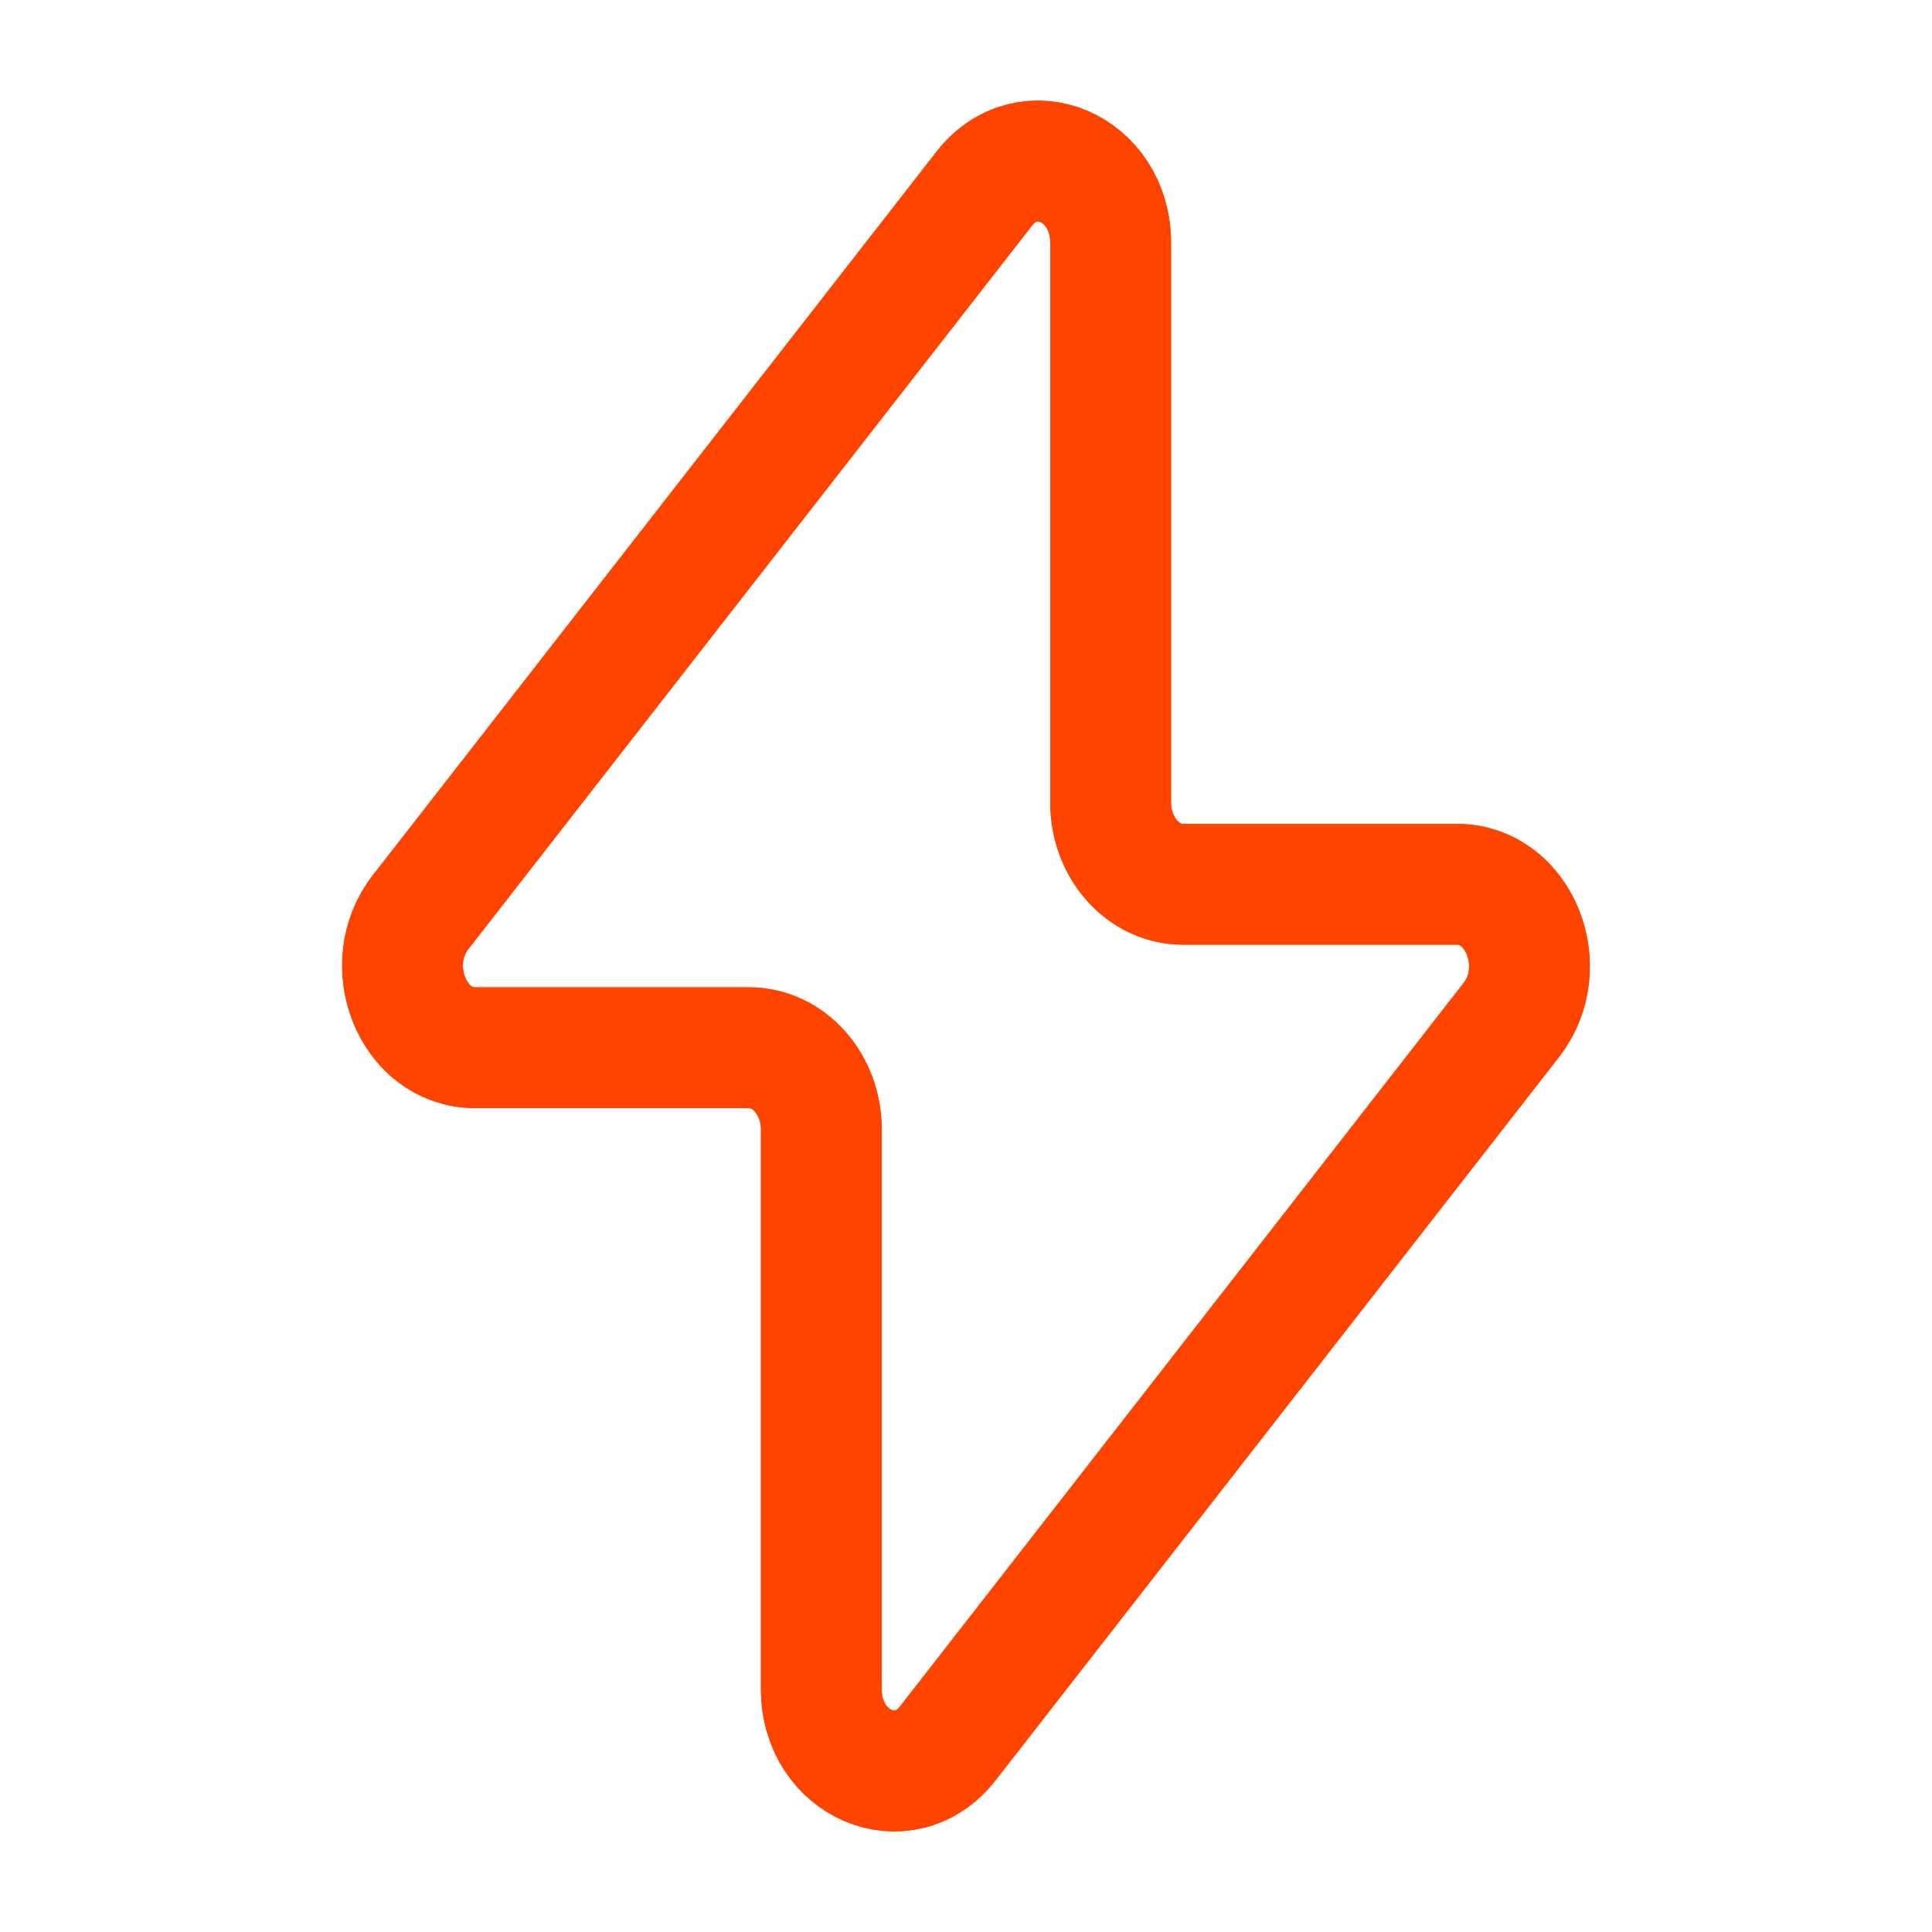
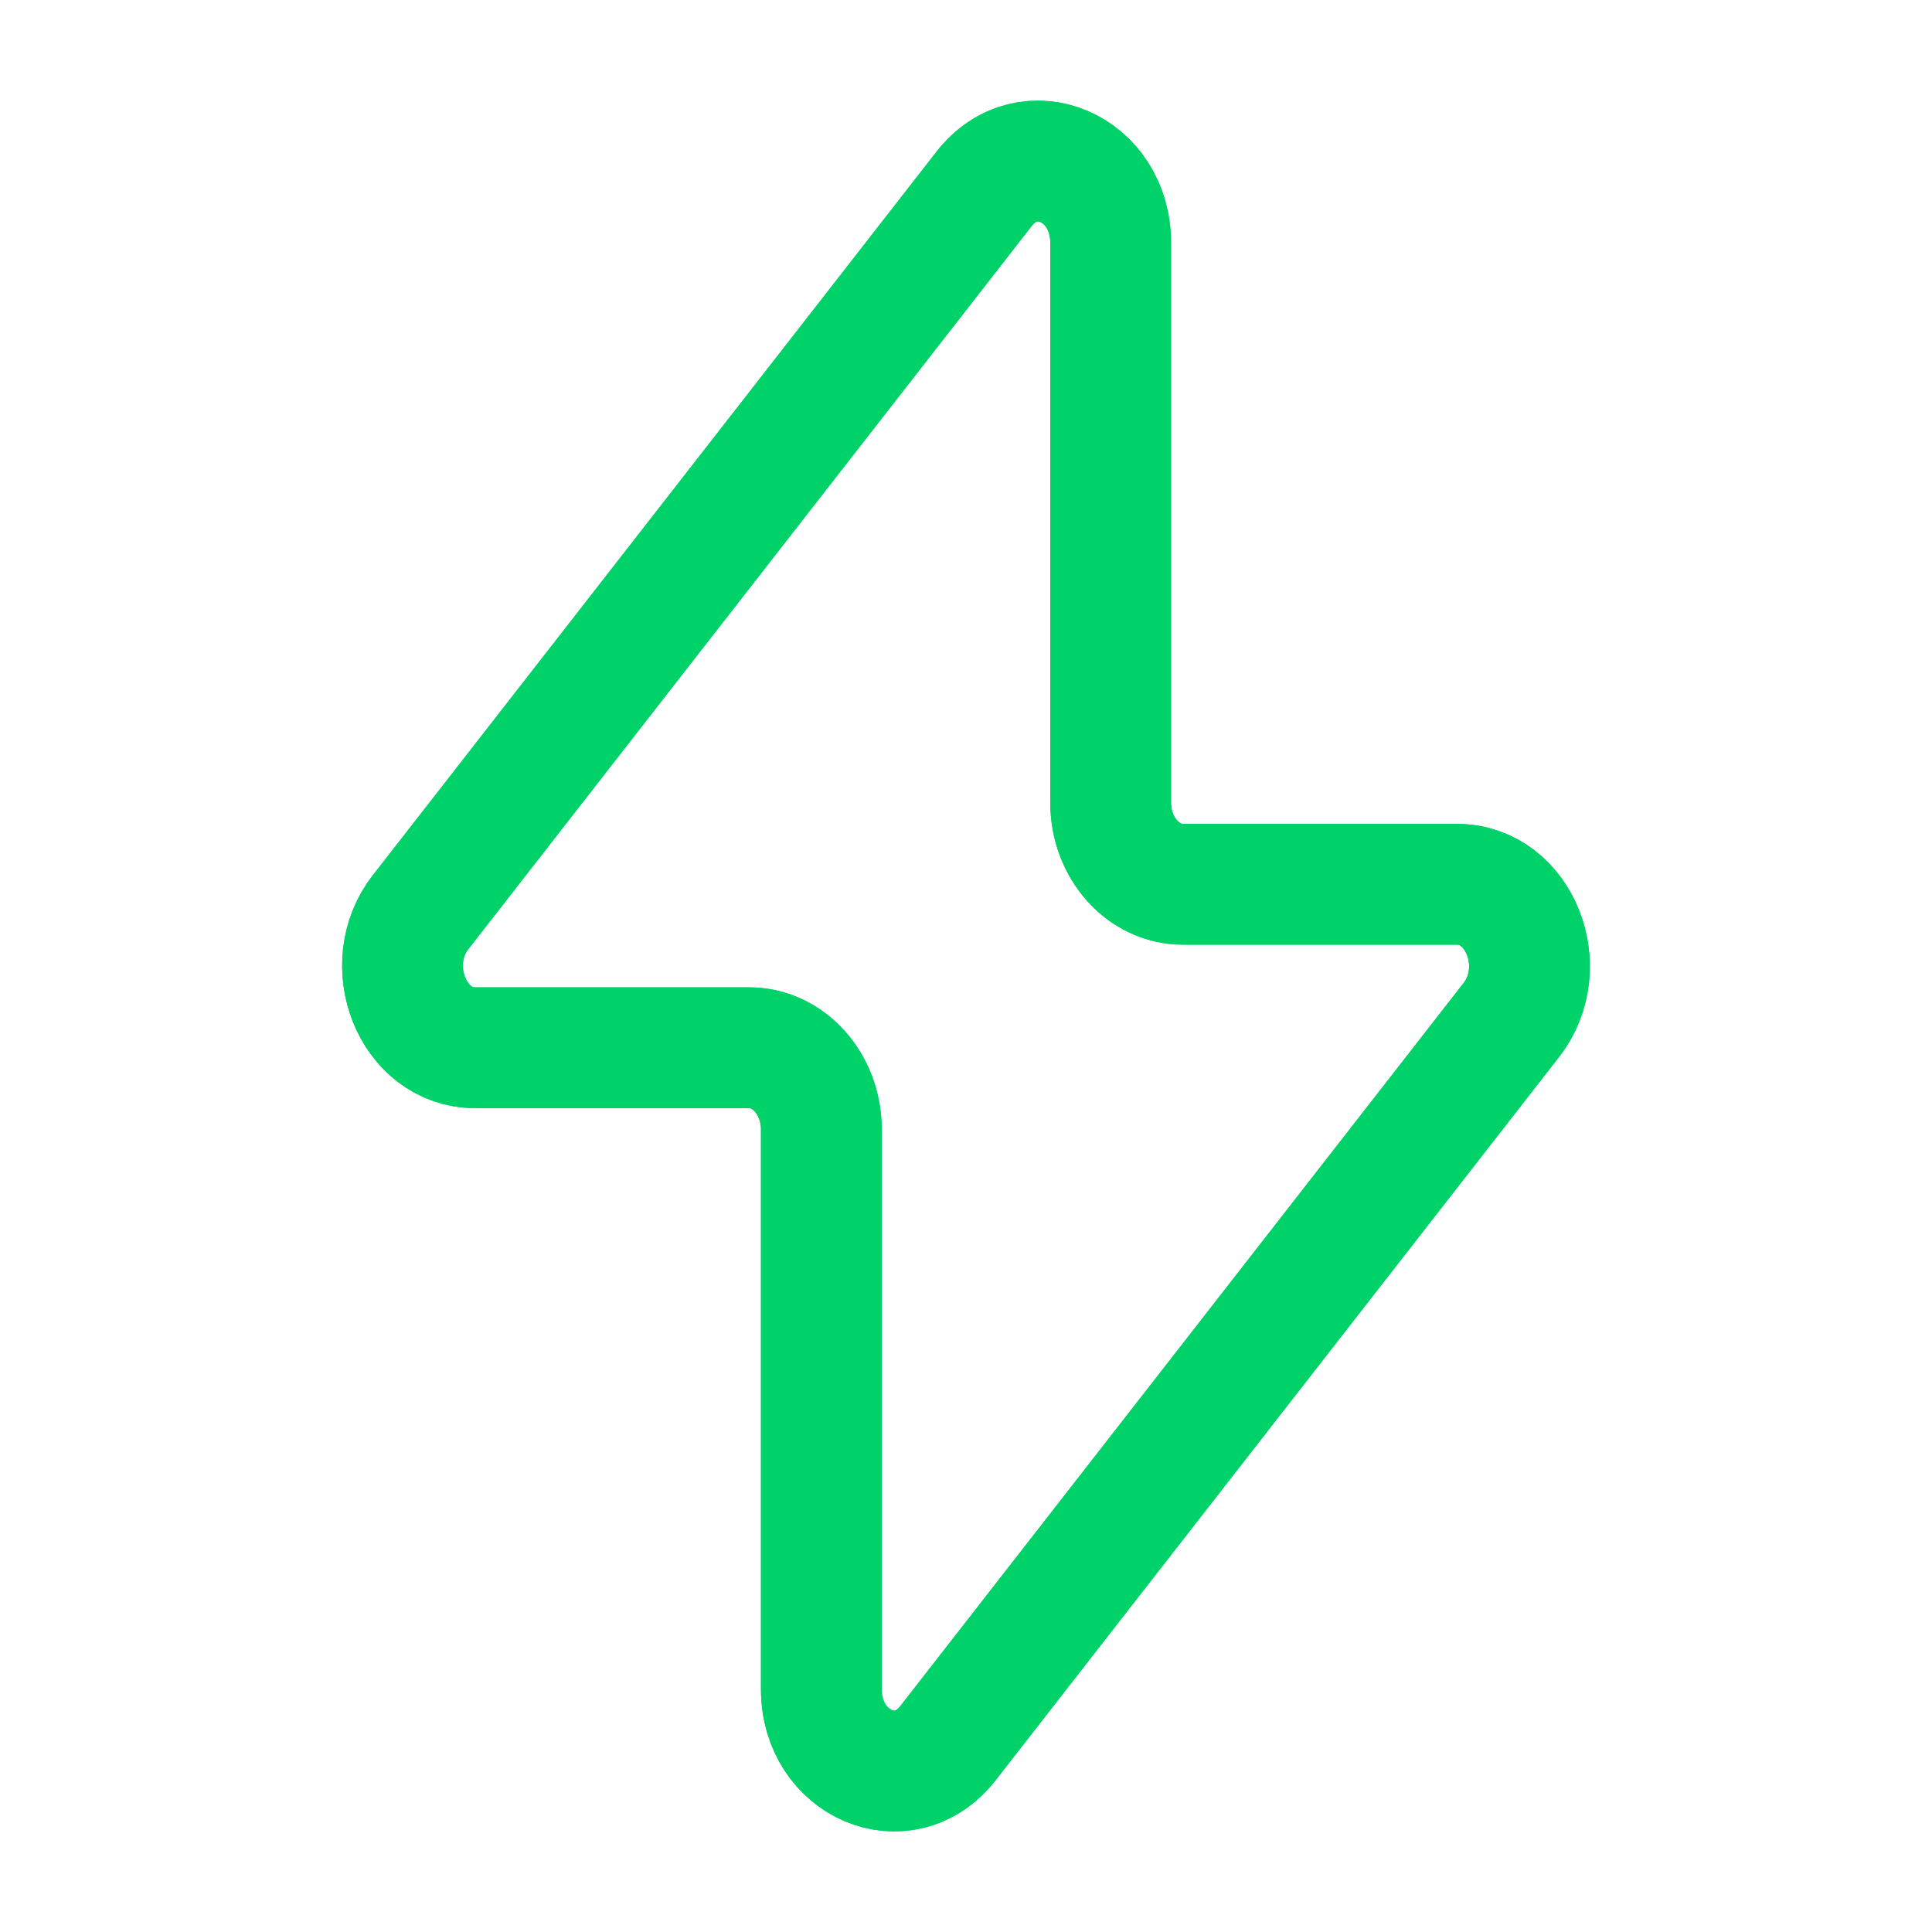
<svg xmlns="http://www.w3.org/2000/svg" width="24" height="24" fill="none">
-   <path stroke="#F40" stroke-linecap="round" stroke-linejoin="round" stroke-width="1.5" d="m5.226 11.33 6.998-8.983c.547-.703 1.573-.266 1.573.67V9.97c0 .56.402 1.015.899 1.015H18.1c.773 0 1.185 1.03.674 1.686l-6.998 8.983c-.547.702-1.573.265-1.573-.671V14.03c0-.56-.403-1.015-.899-1.015H5.9c-.773 0-1.185-1.03-.674-1.686Z" />
-   <path stroke="#F40" stroke-linecap="round" stroke-linejoin="round" stroke-width="1.5" d="m5.226 11.33 6.998-8.983c.547-.703 1.573-.266 1.573.67V9.97c0 .56.402 1.015.899 1.015H18.1c.773 0 1.185 1.03.674 1.686l-6.998 8.983c-.547.702-1.573.265-1.573-.671V14.03c0-.56-.403-1.015-.899-1.015H5.9c-.773 0-1.185-1.03-.674-1.686Z" />
+   <path stroke="#00D26A" stroke-linecap="round" stroke-linejoin="round" stroke-width="1.5" d="m5.226 11.33 6.998-8.983c.547-.703 1.573-.266 1.573.67V9.97c0 .56.402 1.015.899 1.015H18.1c.773 0 1.185 1.03.674 1.686l-6.998 8.983c-.547.702-1.573.265-1.573-.671V14.03c0-.56-.403-1.015-.899-1.015H5.9c-.773 0-1.185-1.03-.674-1.686Z" />
+   <path stroke="#00D26A" stroke-linecap="round" stroke-linejoin="round" stroke-width="1.5" d="m5.226 11.33 6.998-8.983c.547-.703 1.573-.266 1.573.67V9.97c0 .56.402 1.015.899 1.015H18.1c.773 0 1.185 1.03.674 1.686l-6.998 8.983c-.547.702-1.573.265-1.573-.671V14.03c0-.56-.403-1.015-.899-1.015H5.9c-.773 0-1.185-1.03-.674-1.686Z" />
</svg>
